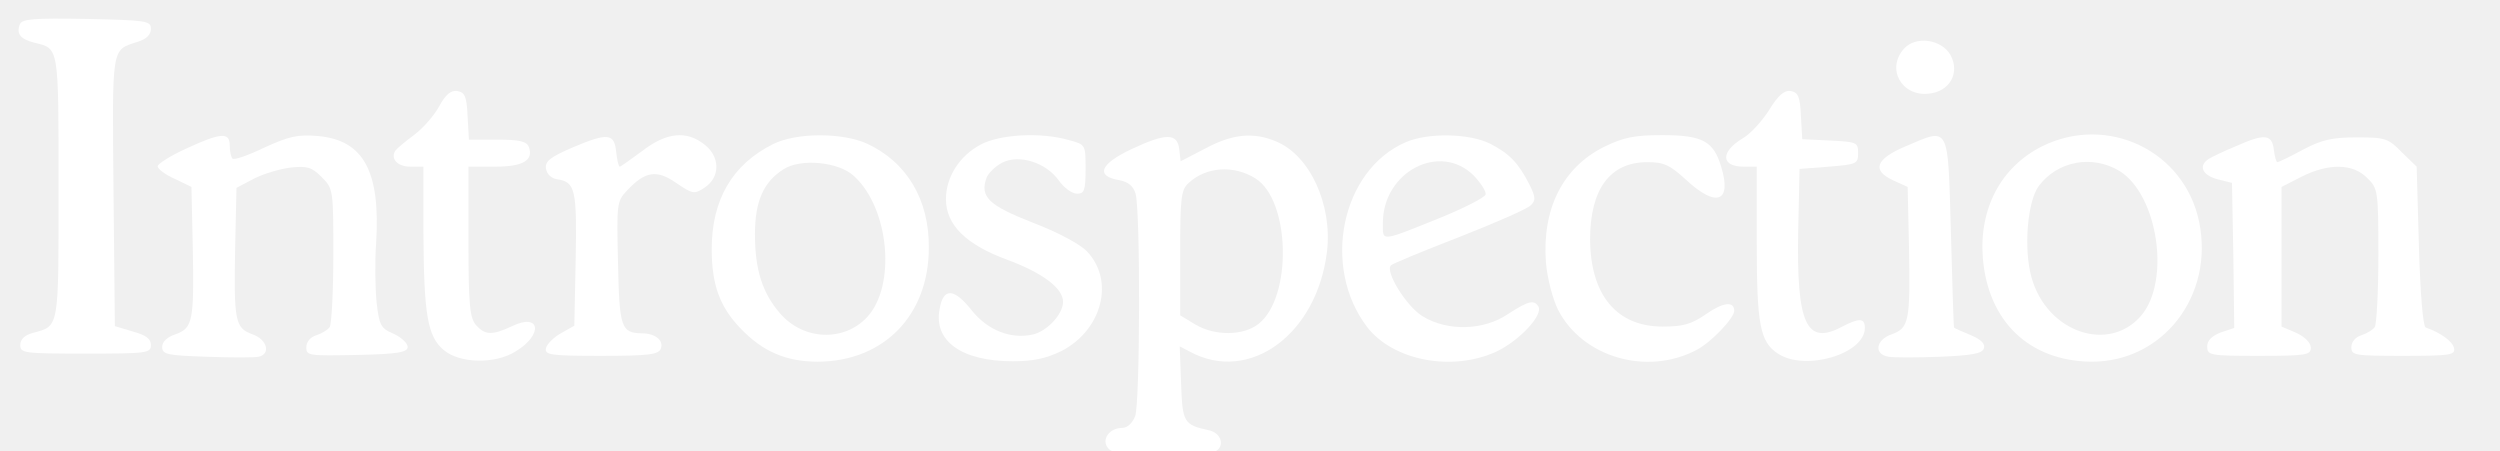
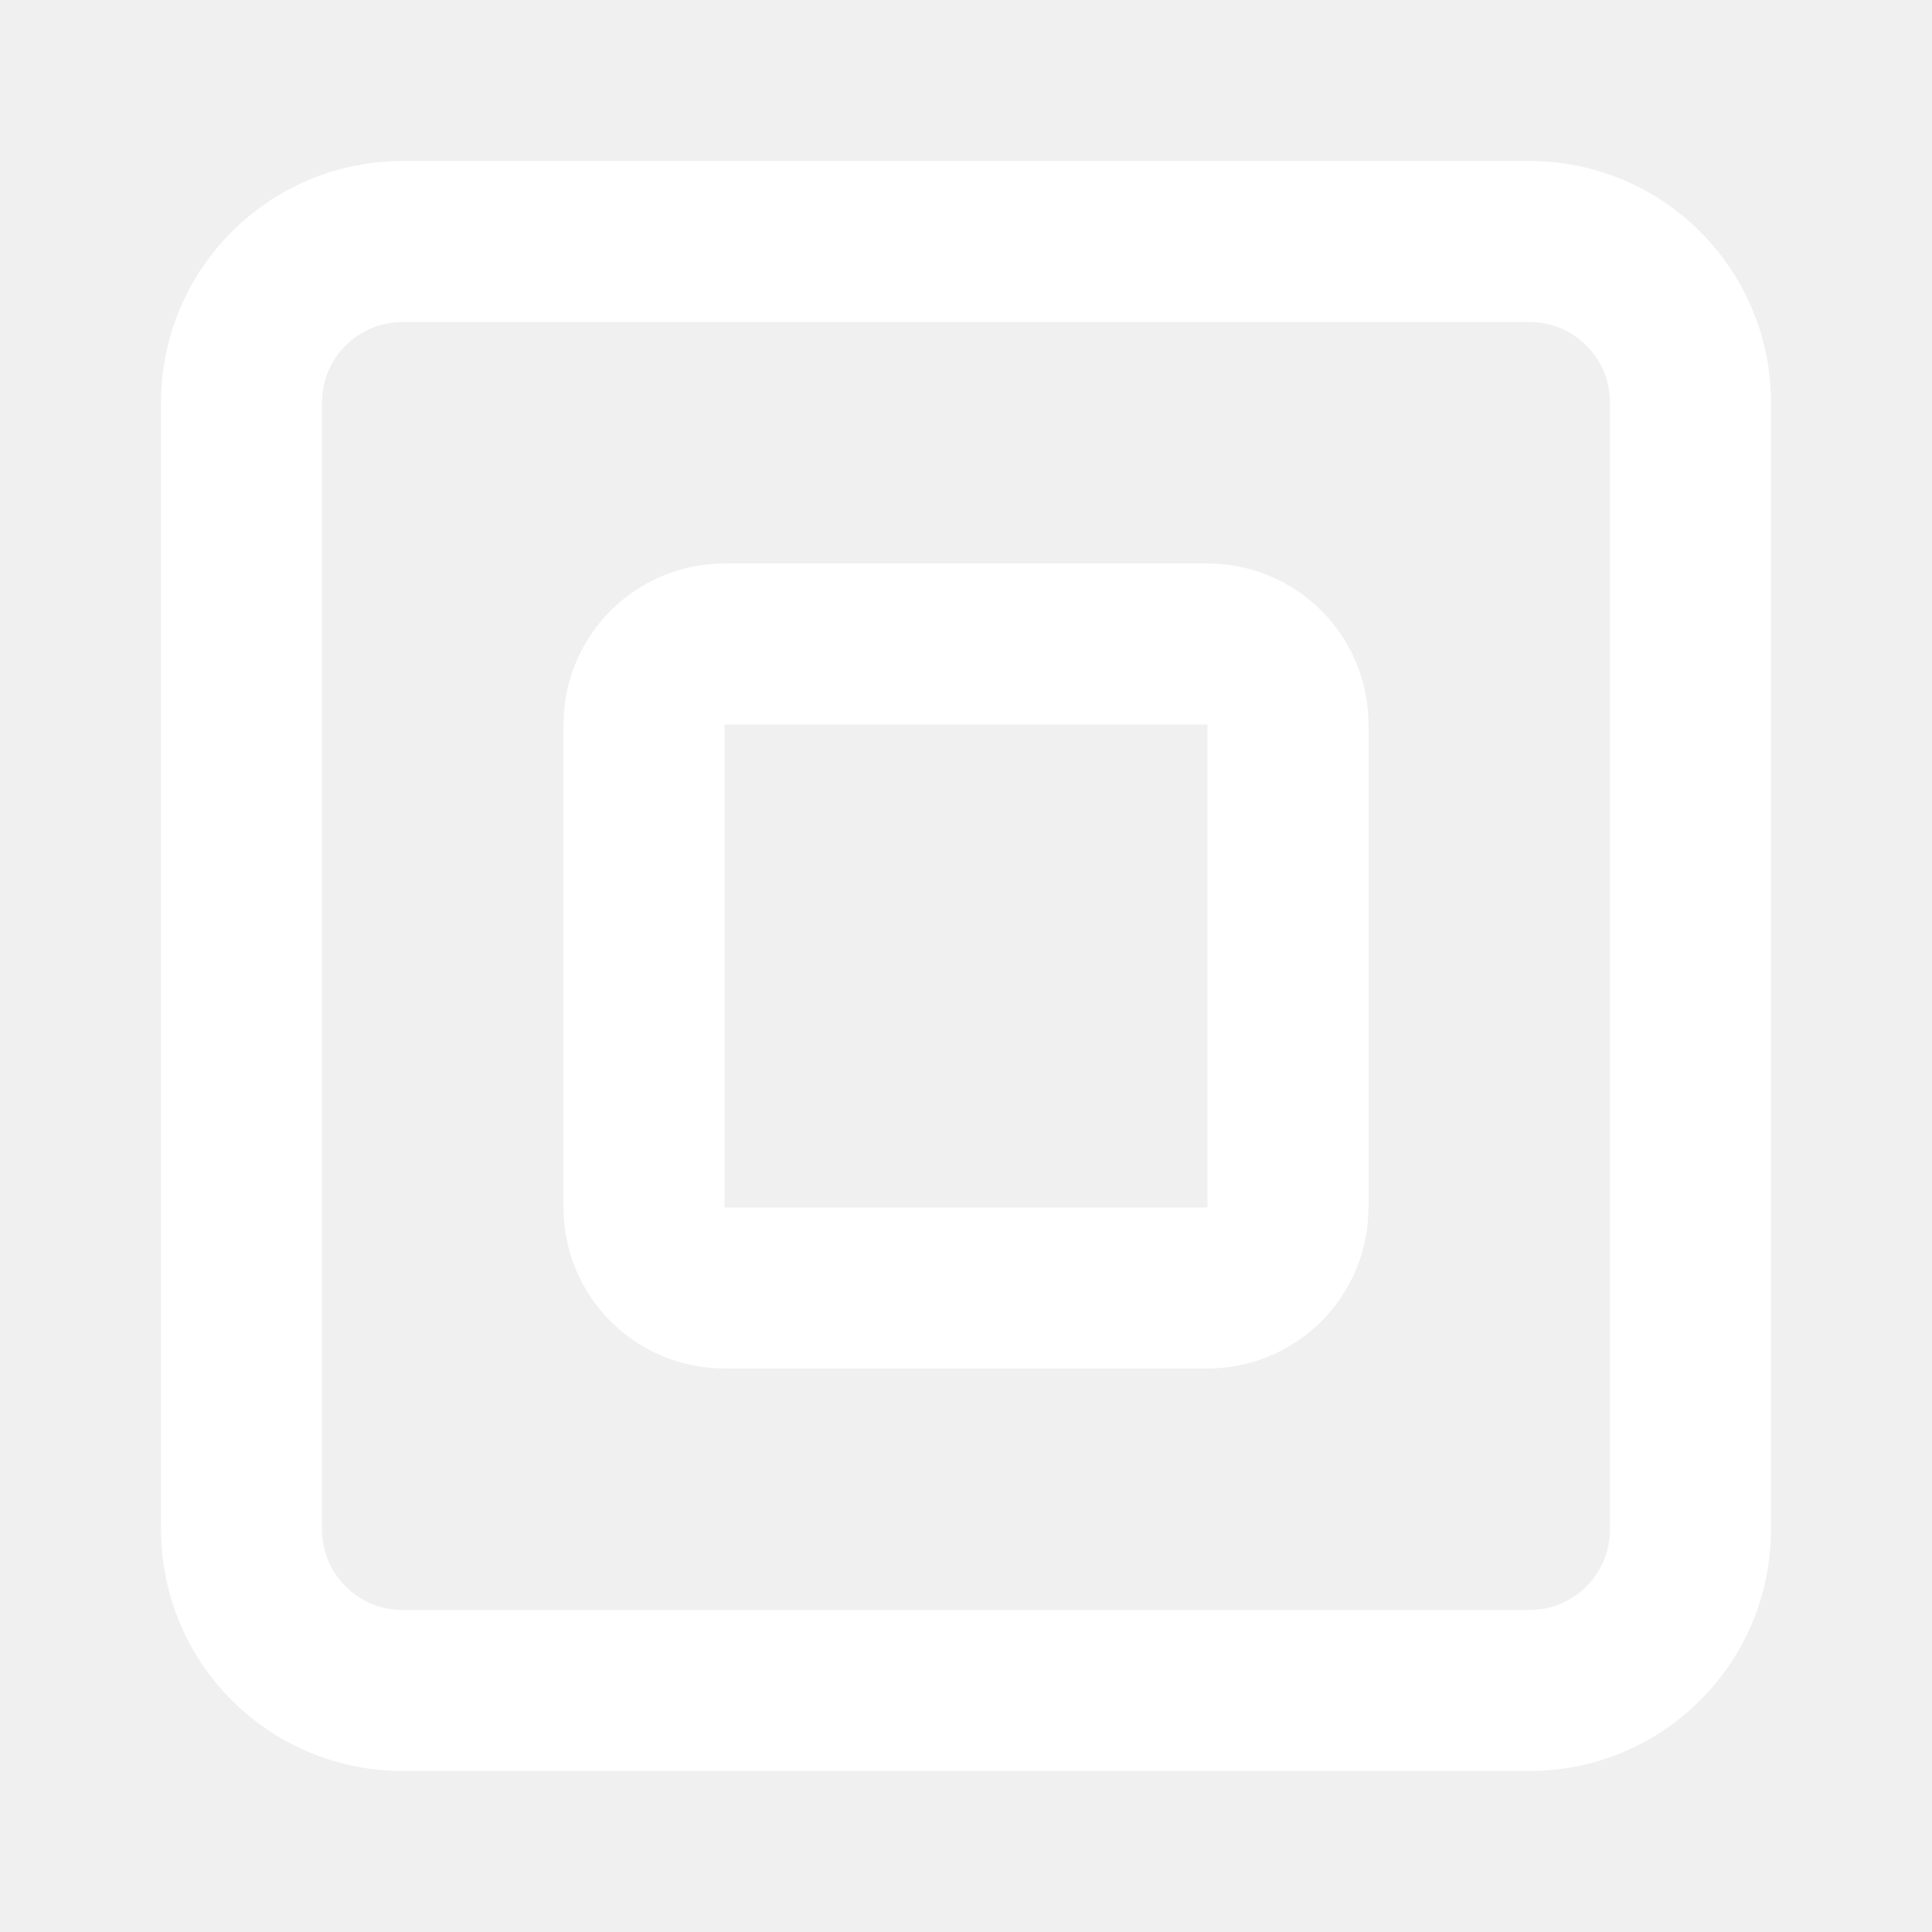
- <svg xmlns="http://www.w3.org/2000/svg" viewBox="25 133 555 100" fill="#fff">
-   <g transform="translate(0,400) scale(0.1,-0.1)">
-     <path d="M294 2616 c-8 -21 1 -33 33 -41 54 -13 53 -6 53 -320 0 -318 2 -308 -57 -324 -18 -5 -28 -14 -28 -27 0 -18 8 -19 145 -19 136 0 145 1 145 19 0 14 -11 22 -40 30 l-40 12 -3 300 c-3 325 -5 312 53 331 20 6 30 16 30 29 0 18 -10 19 -143 22 -118 2 -143 0 -148 -12z" />
-     <path d="M4477 2562 c-40 -44 -6 -106 54 -100 47 4 71 46 49 86 -20 35 -77 43 -103 14z" />
-     <path d="M1225 2434 c-11 -20 -35 -48 -55 -63 -19 -14 -38 -30 -42 -35 -12 -18 4 -36 33 -36 l29 0 0 -147 c1 -181 9 -230 45 -260 35 -30 114 -32 160 -3 62 38 54 86 -8 56 -45 -21 -60 -20 -80 2 -14 16 -17 44 -17 185 l0 167 59 0 c62 0 86 14 75 44 -5 12 -20 16 -70 16 l-63 0 -3 53 c-2 43 -6 52 -23 55 -14 2 -26 -8 -40 -34z" />
-     <path d="M4177 2425 c-16 -25 -42 -53 -58 -62 -50 -30 -49 -63 2 -63 l29 0 0 -169 c0 -181 7 -220 47 -246 60 -40 193 -1 193 57 0 22 -12 23 -52 2 -78 -41 -100 7 -96 213 l3 138 65 5 c61 5 65 6 65 30 0 24 -3 25 -62 28 l-62 3 -3 52 c-2 43 -6 52 -23 55 -14 2 -28 -10 -48 -43z" />
-     <path d="M663 2340 c-35 -16 -63 -34 -63 -39 0 -6 17 -19 38 -28 l37 -18 3 -135 c3 -163 0 -178 -38 -192 -19 -6 -30 -17 -30 -28 0 -17 11 -19 99 -22 54 -2 106 -2 115 0 28 6 19 39 -14 50 -38 14 -41 29 -38 191 l3 134 38 20 c21 11 58 22 82 25 37 4 47 1 69 -21 26 -26 26 -28 26 -174 0 -81 -4 -153 -8 -159 -4 -6 -17 -14 -29 -18 -14 -4 -23 -15 -23 -27 0 -19 6 -19 113 -17 92 2 112 6 112 18 0 8 -14 21 -31 29 -29 12 -32 19 -38 70 -3 31 -4 90 -1 131 10 160 -28 229 -129 238 -46 4 -65 -1 -120 -26 -35 -17 -67 -28 -70 -24 -3 3 -6 16 -6 29 0 30 -19 29 -97 -7z" />
-     <path d="M1522 2343 c-51 -22 -62 -31 -60 -47 2 -13 12 -22 25 -24 40 -6 44 -22 41 -178 l-3 -147 -30 -17 c-16 -9 -31 -24 -33 -33 -3 -15 10 -17 123 -17 106 0 127 3 132 16 7 18 -12 34 -42 34 -46 1 -50 12 -53 156 -3 131 -3 137 20 161 40 43 66 47 109 17 37 -25 40 -26 64 -10 34 23 34 68 -1 95 -40 32 -85 27 -138 -14 -26 -19 -48 -35 -50 -35 -3 0 -6 15 -8 32 -4 42 -18 44 -96 11z" />
-     <path d="M1966 2350 c-90 -45 -136 -123 -136 -233 0 -79 18 -128 63 -175 50 -53 103 -75 173 -75 146 1 246 103 246 253 1 107 -49 190 -137 231 -55 25 -157 25 -209 -1z m180 -71 c78 -71 94 -243 29 -313 -51 -55 -141 -52 -193 8 -40 46 -56 98 -56 176 0 73 19 116 63 144 38 25 123 17 157 -15z" />
-     <path d="M2427 2349 c-47 -25 -77 -72 -77 -121 0 -57 44 -101 137 -135 78 -29 123 -63 123 -93 0 -28 -37 -67 -69 -73 -48 -10 -98 10 -133 53 -40 51 -64 52 -72 4 -14 -71 49 -116 162 -116 46 0 74 6 109 23 90 47 118 156 56 221 -15 16 -66 43 -121 64 -97 38 -117 57 -102 99 4 11 20 26 35 34 38 19 97 0 125 -39 12 -17 30 -30 41 -30 16 0 19 7 19 55 0 54 0 54 -37 64 -62 18 -153 13 -196 -10z" />
-     <path d="M2762 2339 c-70 -33 -81 -60 -27 -69 20 -4 31 -13 36 -30 11 -39 10 -466 -1 -494 -6 -15 -17 -26 -29 -26 -28 0 -47 -26 -31 -45 10 -12 36 -15 115 -15 57 0 110 3 119 6 27 10 19 43 -11 49 -55 12 -58 17 -61 104 l-3 82 23 -12 c132 -71 282 39 304 223 12 104 -38 213 -113 244 -50 21 -96 17 -156 -15 l-56 -29 -3 26 c-4 37 -29 37 -106 1z m275 -65 c78 -49 82 -264 7 -323 -34 -27 -98 -27 -141 -1 l-33 20 0 138 c0 124 2 141 19 156 39 36 100 40 148 10z" />
-     <path d="M3370 2354 c-142 -62 -187 -276 -85 -410 58 -75 190 -100 288 -54 50 24 104 81 92 100 -10 15 -22 12 -67 -17 -54 -37 -135 -39 -190 -5 -36 22 -84 100 -70 113 4 4 72 32 152 63 79 31 150 62 158 70 12 11 11 19 -3 47 -24 47 -44 68 -87 90 -46 23 -138 25 -188 3z m152 -74 c16 -17 28 -36 26 -42 -3 -7 -46 -29 -97 -50 -139 -56 -131 -55 -131 -13 0 114 127 180 202 105z" />
-     <path d="M3811 2344 c-92 -46 -138 -138 -129 -257 3 -35 15 -81 27 -105 54 -105 197 -147 307 -89 32 16 84 71 84 87 0 22 -25 19 -62 -7 -33 -23 -52 -28 -97 -28 -102 0 -160 70 -161 193 0 112 44 172 127 172 37 0 50 -6 87 -40 67 -62 101 -48 77 30 -17 57 -42 70 -131 70 -62 0 -86 -5 -129 -26z" />
-     <path d="M4480 2345 c-66 -28 -75 -53 -28 -75 l33 -15 3 -135 c3 -163 0 -178 -38 -192 -36 -12 -41 -45 -7 -50 12 -2 63 -2 114 0 70 3 93 7 97 18 4 10 -5 20 -29 30 -19 8 -36 15 -37 17 -1 1 -4 97 -7 212 -7 241 -2 232 -101 190z" />
-     <path d="M4783 2345 c-91 -46 -140 -138 -131 -249 12 -140 103 -227 240 -229 160 -1 274 147 240 311 -33 158 -204 239 -349 167z m173 -55 c84 -53 113 -242 48 -320 -72 -85 -210 -38 -244 84 -18 64 -9 169 16 203 42 56 119 70 180 33z" />
-     <path d="M5215 2346 c-27 -11 -56 -25 -62 -29 -23 -15 -14 -36 20 -45 l32 -8 3 -161 2 -161 -30 -10 c-20 -8 -30 -18 -30 -31 0 -20 6 -21 115 -21 105 0 115 2 115 18 0 11 -13 24 -32 33 l-33 14 0 155 0 155 45 23 c60 30 114 29 145 -3 24 -23 25 -28 25 -172 0 -81 -4 -153 -8 -159 -4 -6 -17 -14 -29 -18 -14 -4 -23 -15 -23 -27 0 -18 8 -19 116 -19 104 0 115 2 112 17 -3 15 -29 34 -63 46 -6 2 -12 76 -15 180 l-5 177 -33 32 c-30 31 -37 33 -100 33 -54 0 -77 -5 -119 -27 -29 -16 -55 -28 -57 -28 -3 0 -6 12 -8 27 -4 35 -20 37 -83 9z" />
-   </g>
+ <svg xmlns="http://www.w3.org/2000/svg" width="64" height="64" viewBox="0 0 24 24" fill="none" stroke="#ffffff" stroke-width="2" stroke-linecap="round" stroke-linejoin="round">
+   <rect x="3" y="3" width="18" height="18" rx="2" />
+   <rect x="8" y="8" width="8" height="8" rx="1" />
</svg>
